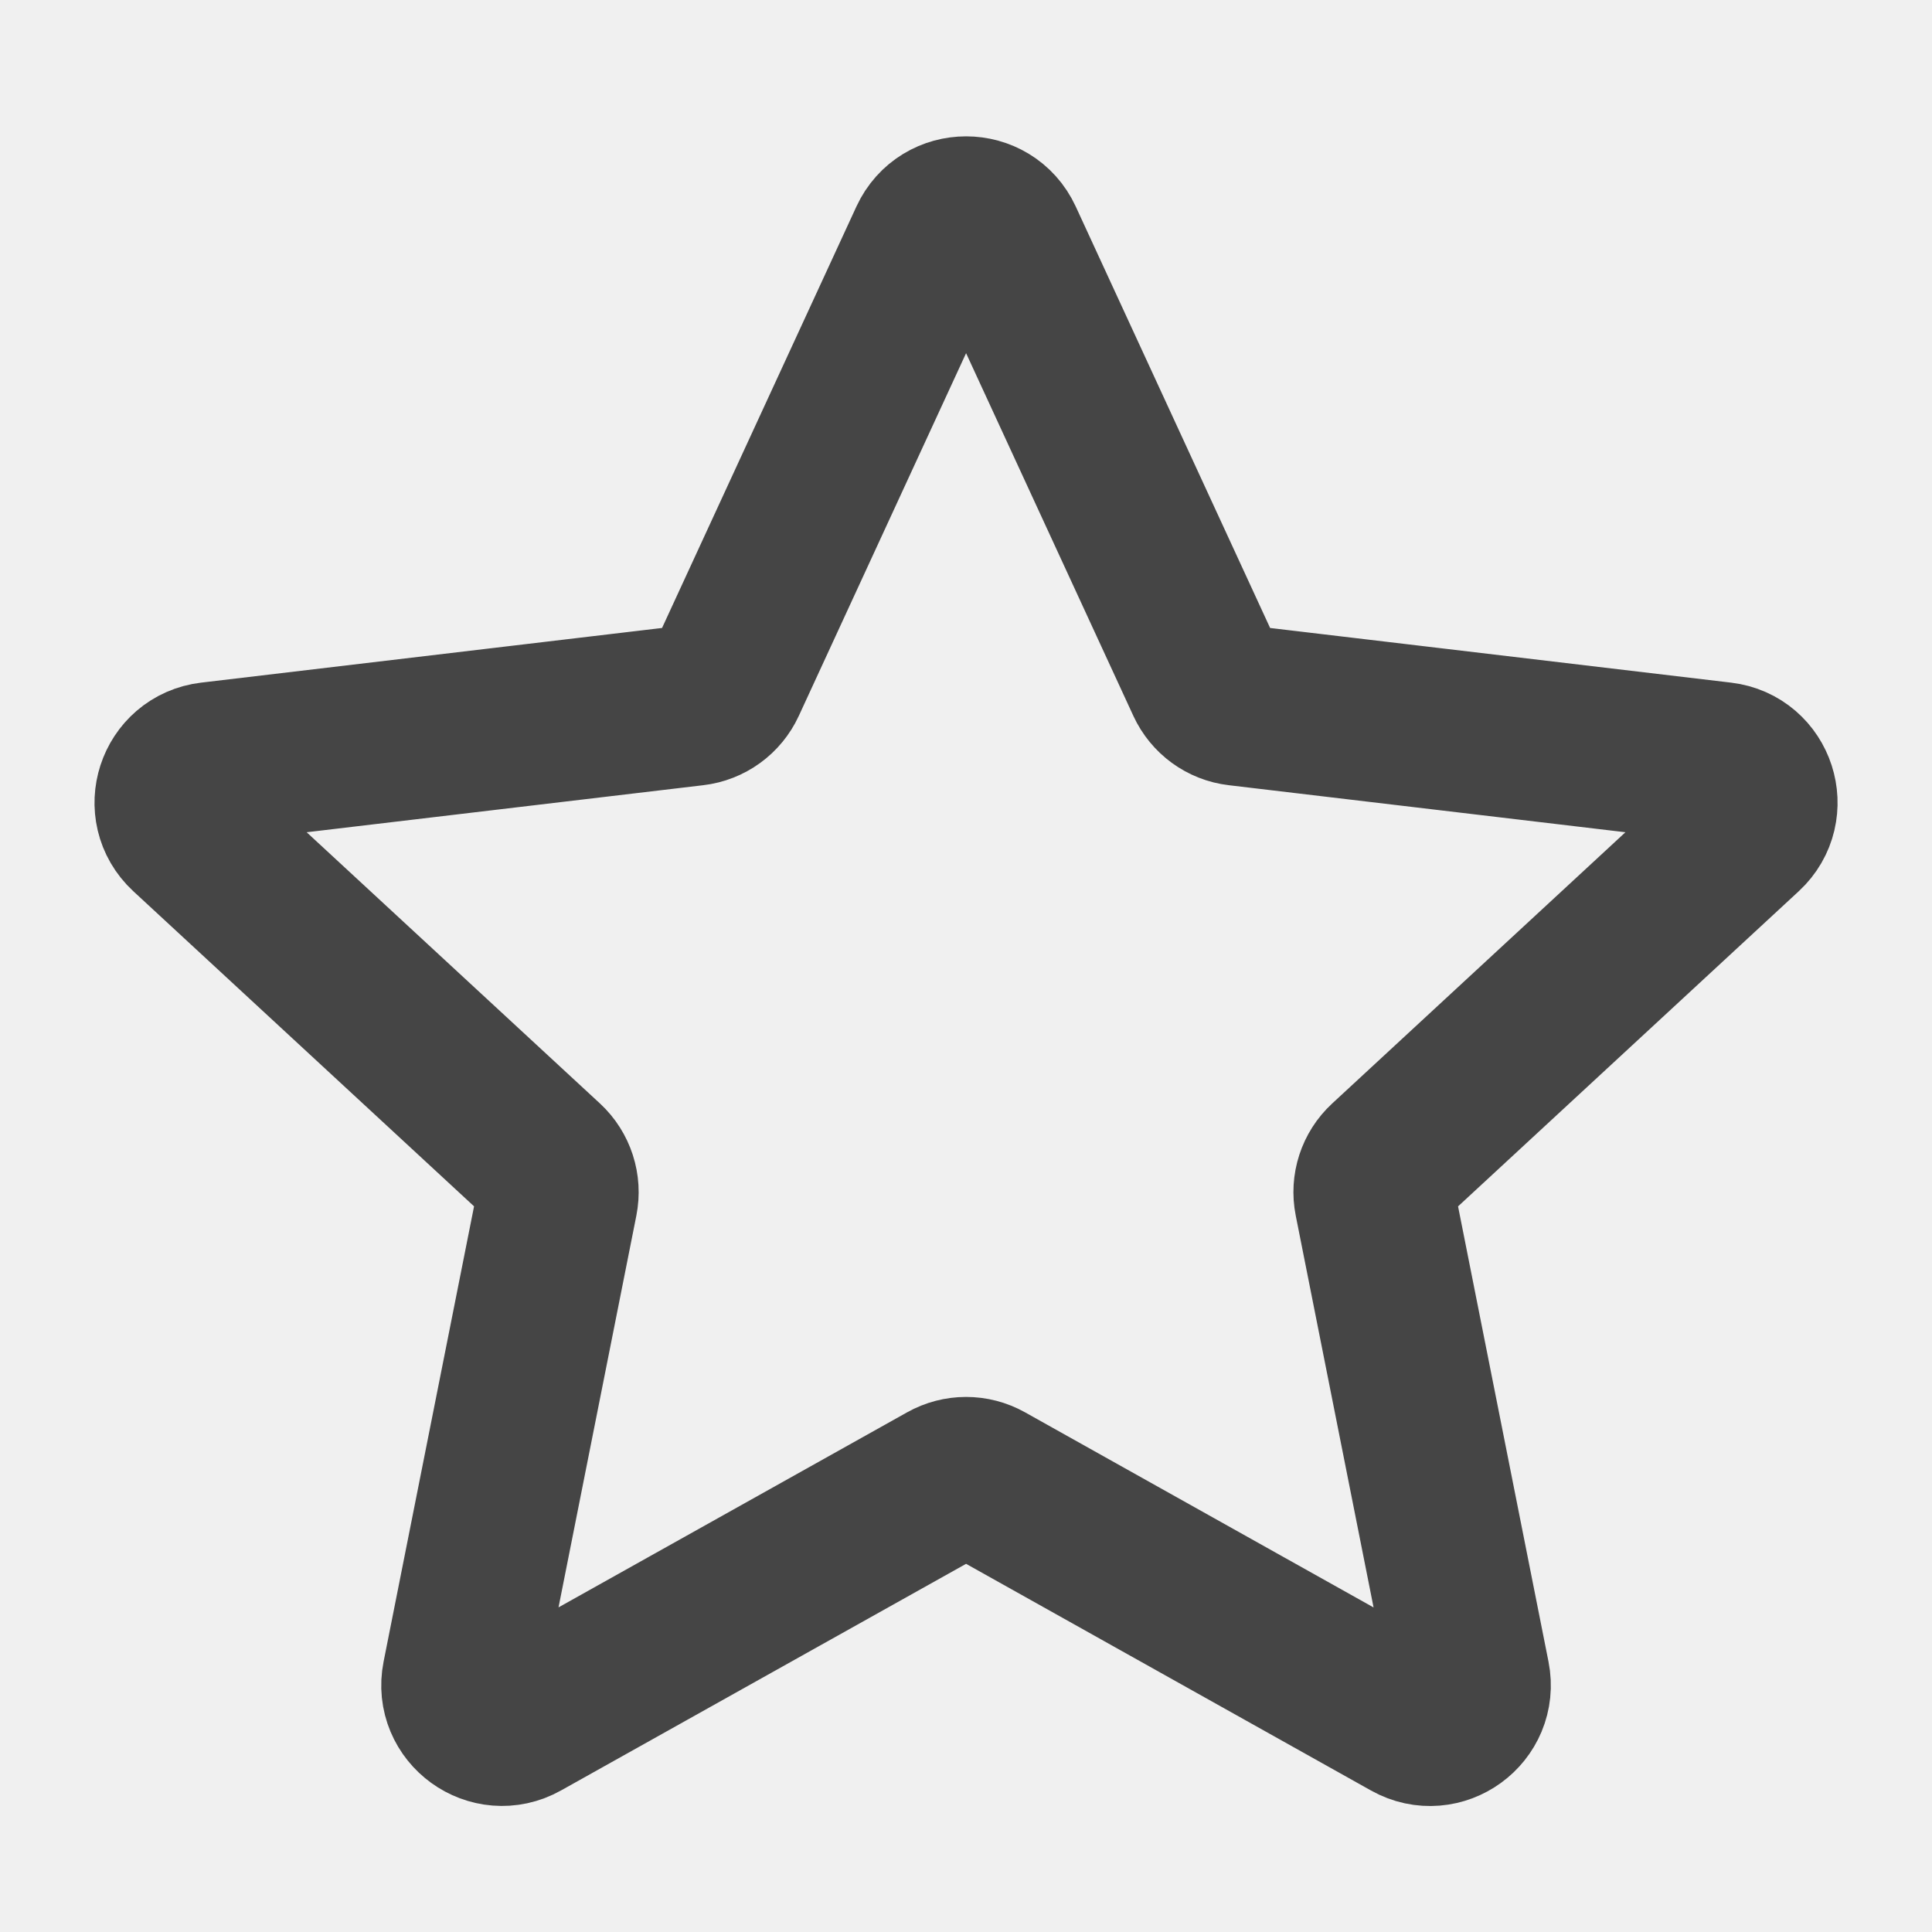
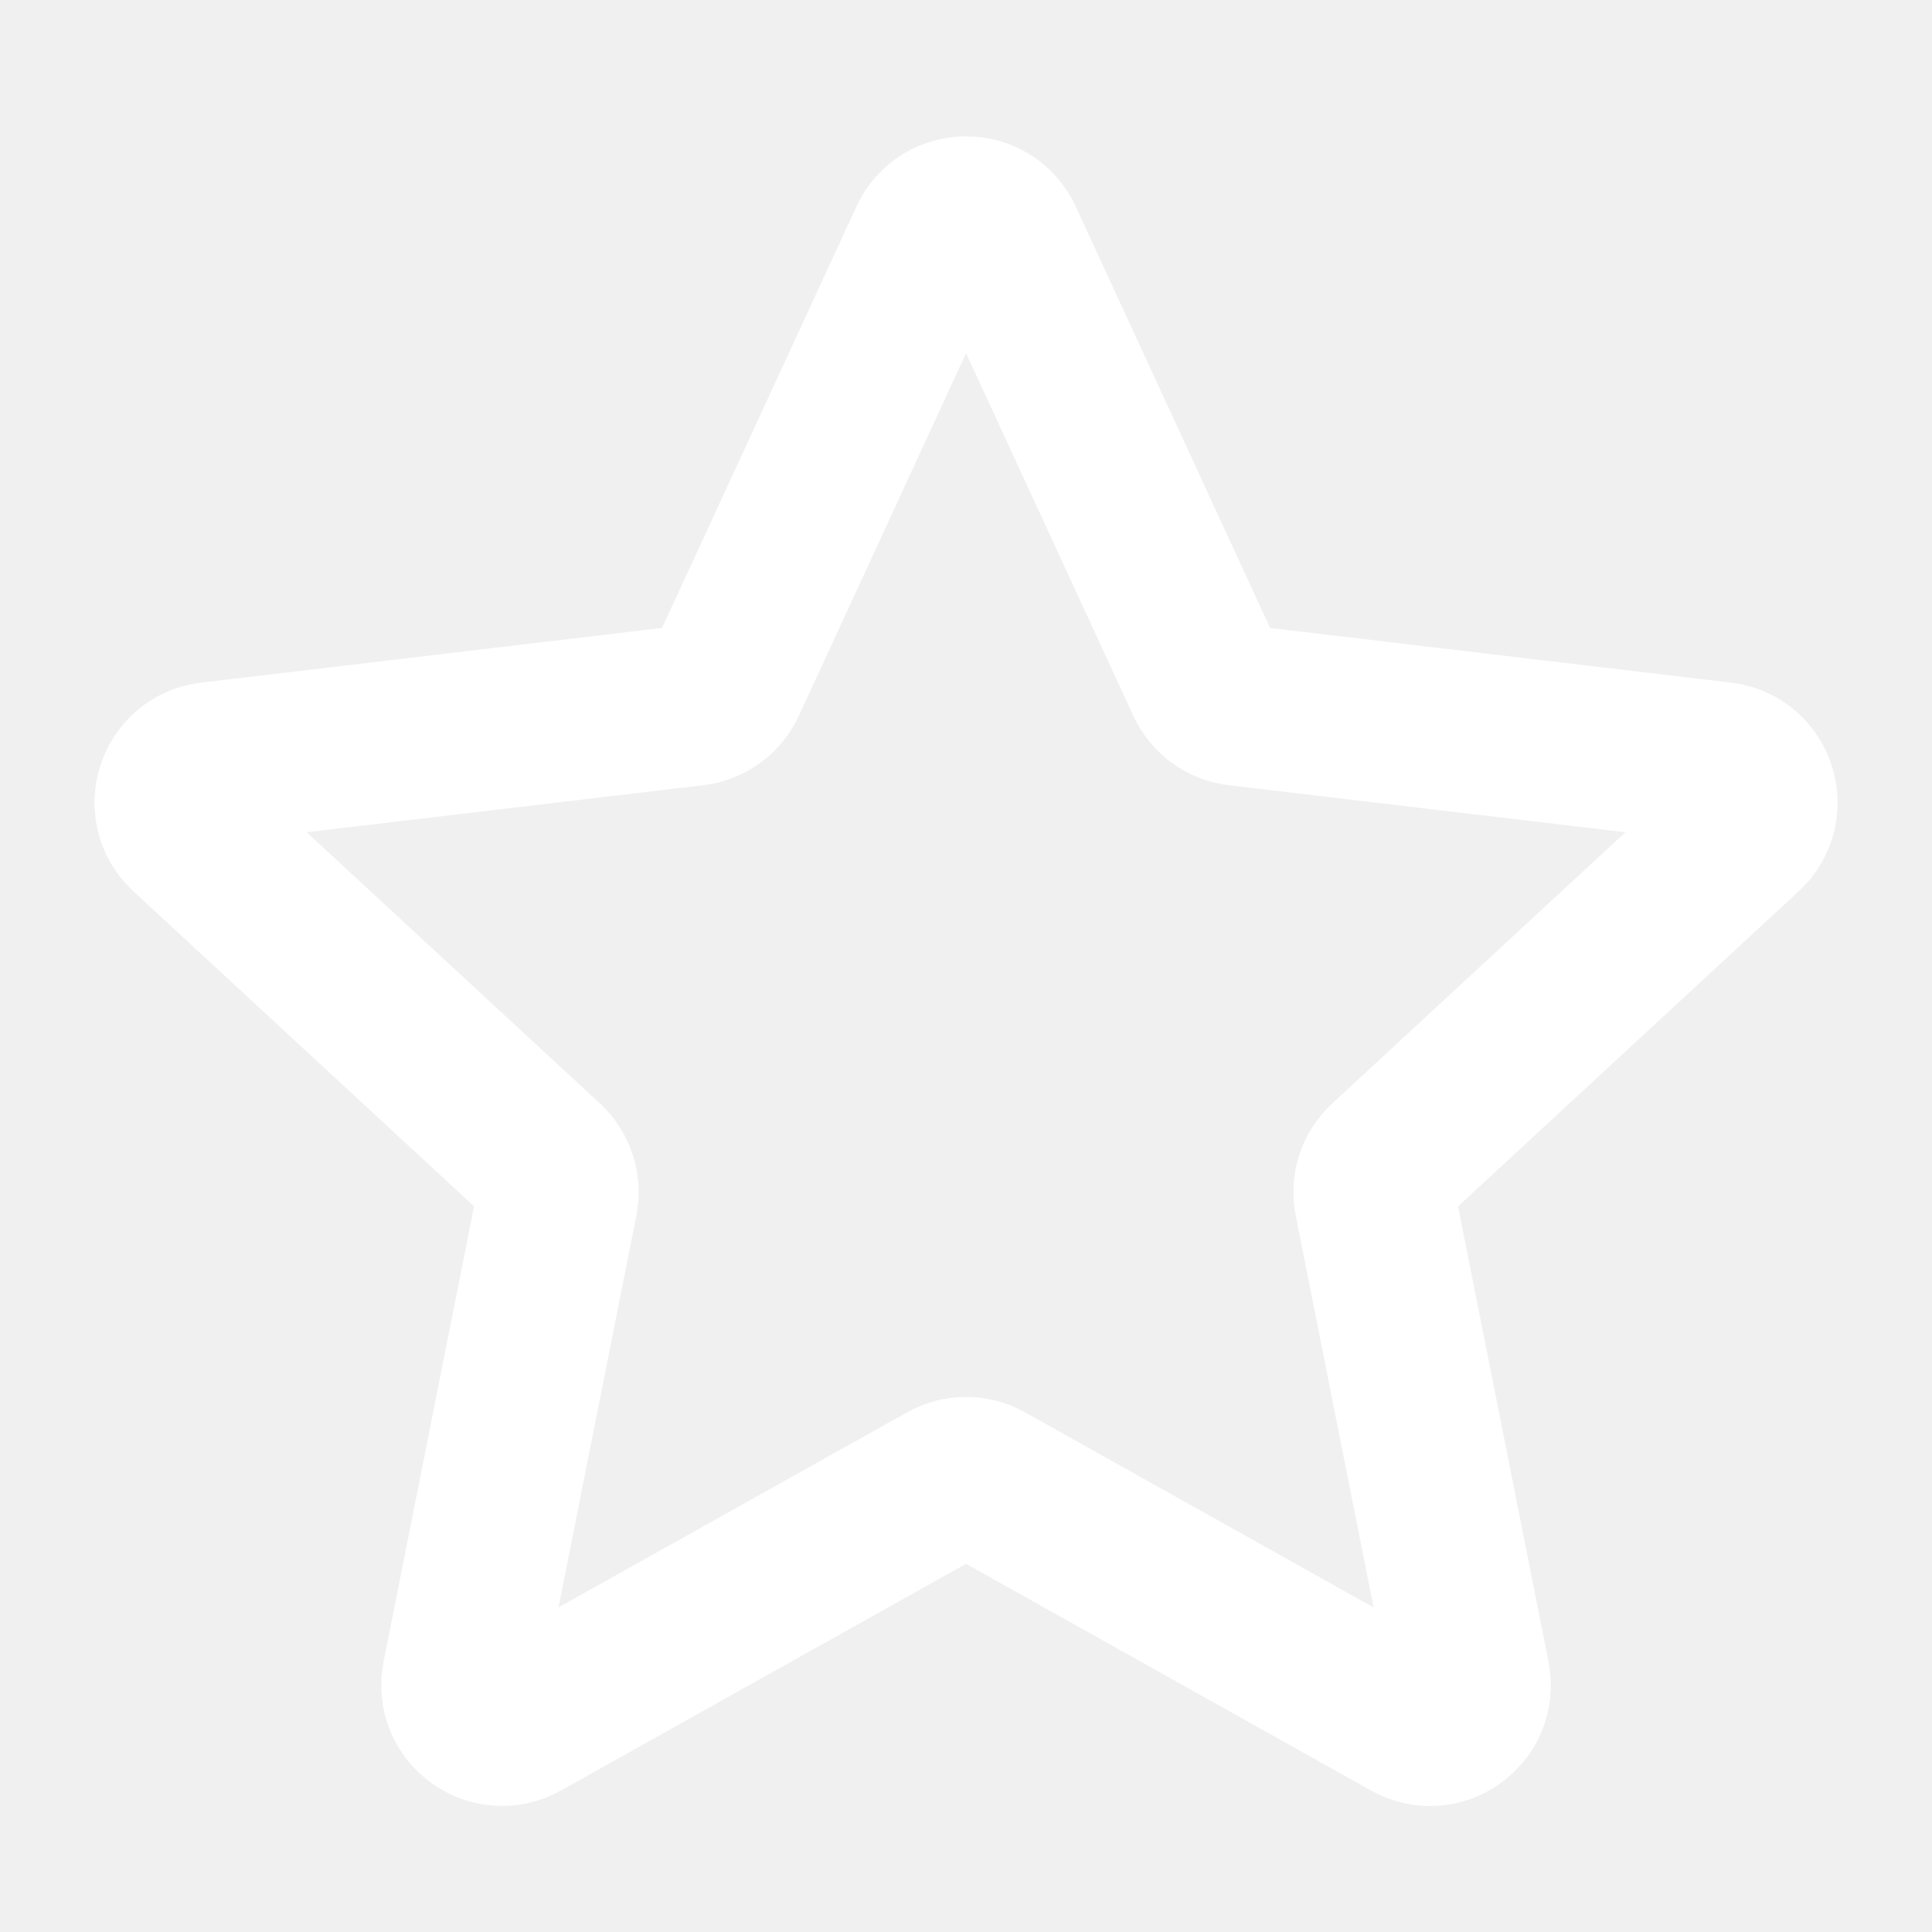
<svg xmlns="http://www.w3.org/2000/svg" width="24" height="24" viewBox="0 0 24 24" fill="none">
-   <path d="M2.335 10.337C2.022 10.047 2.192 9.523 2.616 9.473L8.619 8.761C8.792 8.741 8.942 8.632 9.015 8.474L11.547 2.984C11.726 2.597 12.276 2.597 12.455 2.984L14.987 8.474C15.06 8.632 15.209 8.741 15.382 8.761L21.386 9.473C21.809 9.523 21.979 10.047 21.666 10.337L17.228 14.442C17.1 14.56 17.043 14.736 17.077 14.906L18.255 20.836C18.338 21.254 17.893 21.579 17.52 21.37L12.245 18.417C12.093 18.332 11.909 18.332 11.757 18.417L6.481 21.369C6.109 21.578 5.663 21.254 5.746 20.836L6.924 14.907C6.958 14.736 6.901 14.56 6.774 14.442L2.335 10.337Z" stroke="#454545" stroke-width="2" stroke-linecap="round" stroke-linejoin="round" />
+   <path d="M2.335 10.337C2.022 10.047 2.192 9.523 2.616 9.473L8.619 8.761C8.792 8.741 8.942 8.632 9.015 8.474L11.547 2.984C11.726 2.597 12.276 2.597 12.455 2.984L14.987 8.474C15.06 8.632 15.209 8.741 15.382 8.761L21.386 9.473C21.809 9.523 21.979 10.047 21.666 10.337L17.228 14.442C17.1 14.56 17.043 14.736 17.077 14.906L18.255 20.836C18.338 21.254 17.893 21.579 17.52 21.37L12.245 18.417C12.093 18.332 11.909 18.332 11.757 18.417L6.481 21.369C6.109 21.578 5.663 21.254 5.746 20.836L6.924 14.907C6.958 14.736 6.901 14.56 6.774 14.442L2.335 10.337Z" stroke="white" stroke-width="2" stroke-linecap="round" stroke-linejoin="round" />
</svg>
